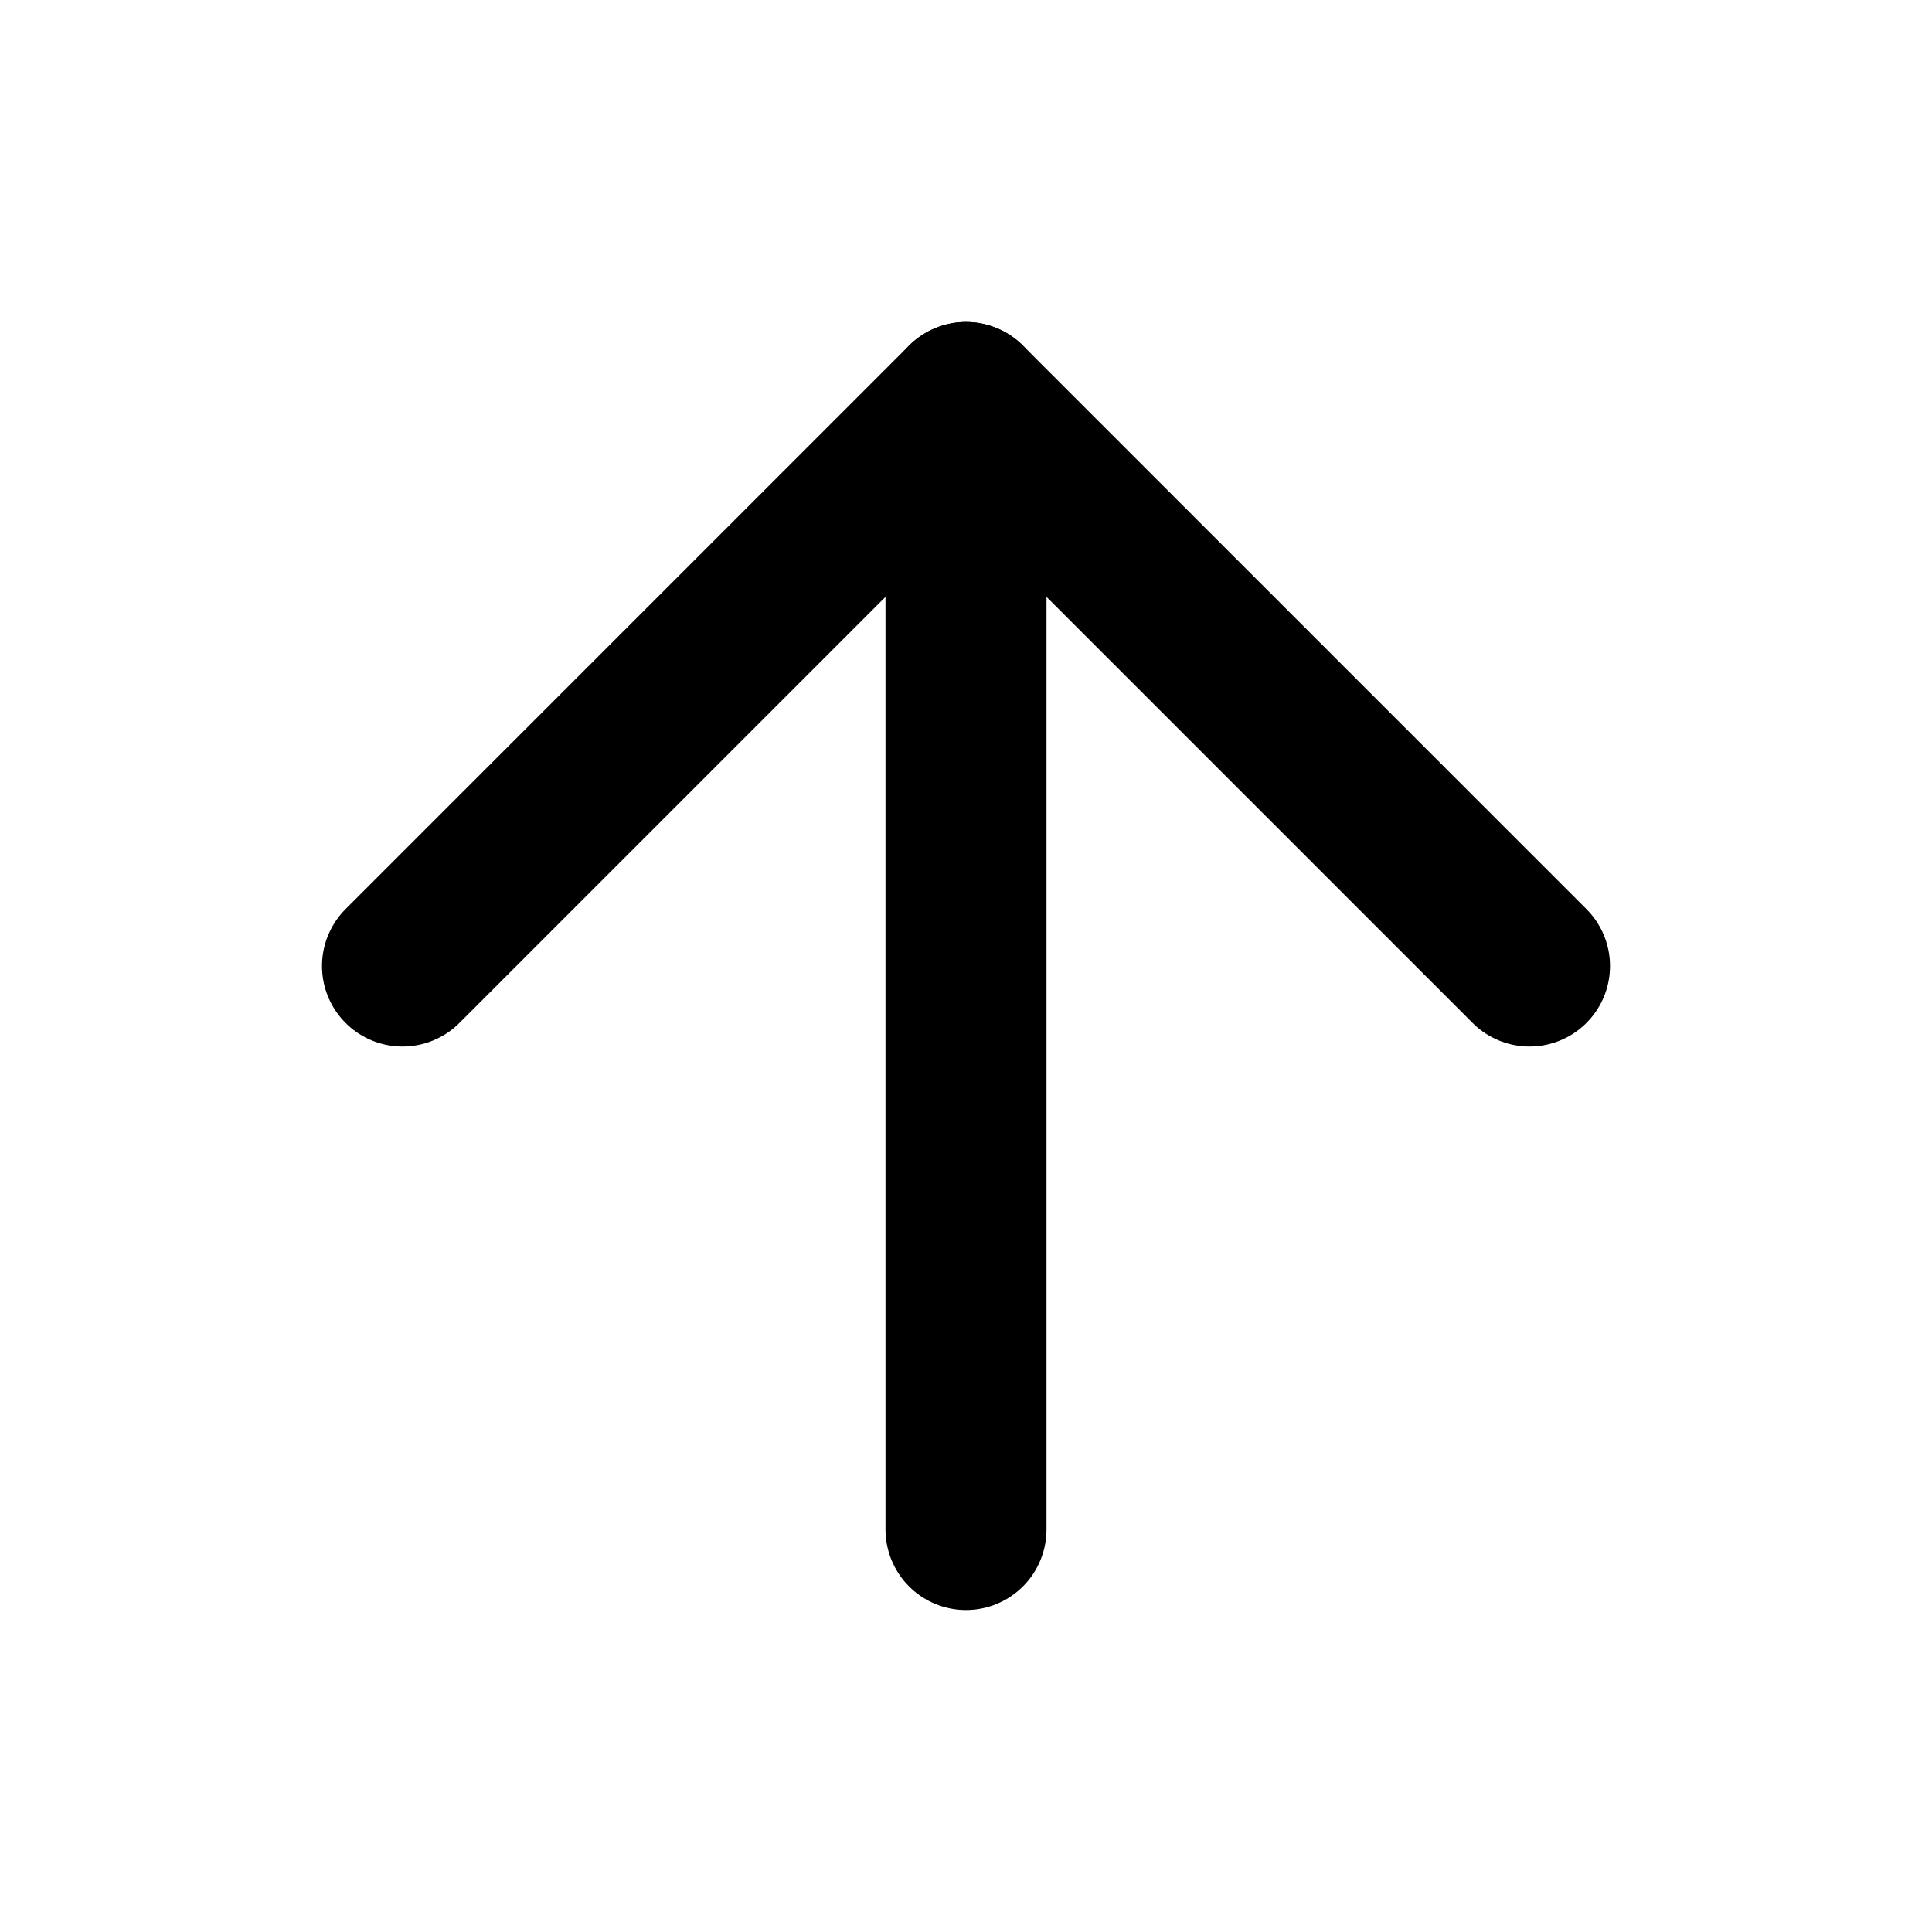
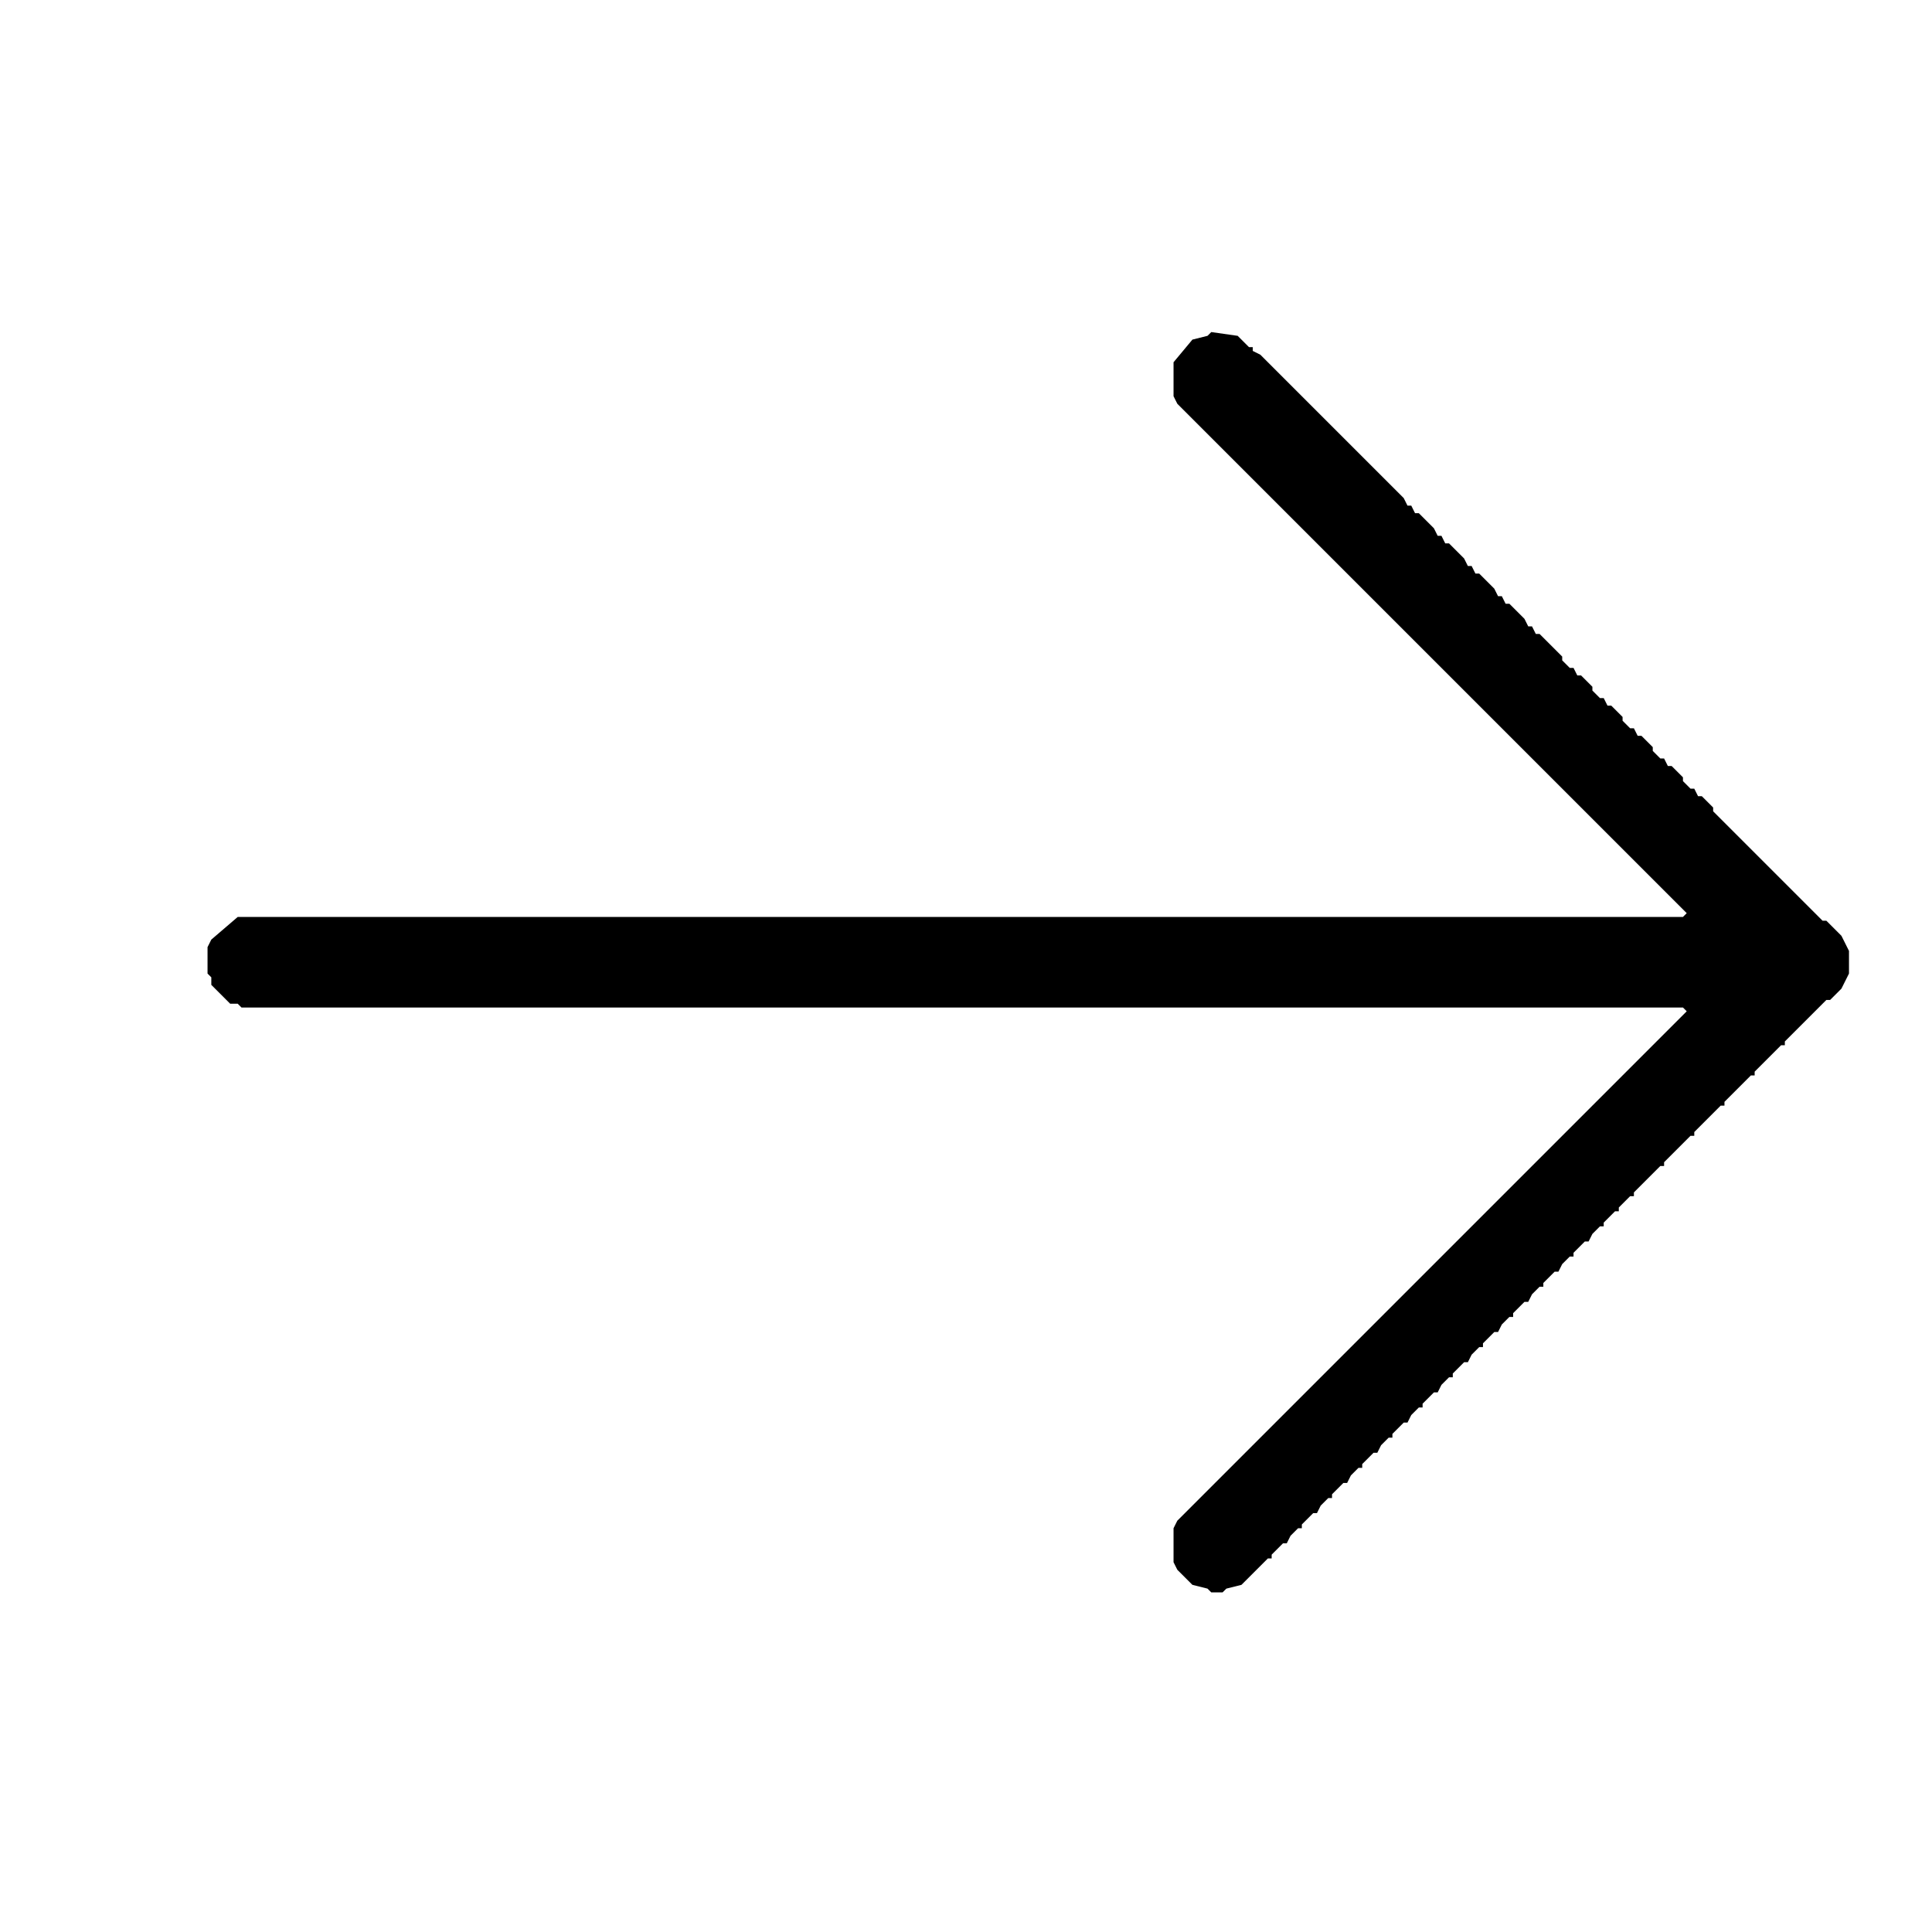
- <svg xmlns="http://www.w3.org/2000/svg" viewBox="0 0 24 24" fill="none">
-   <path stroke="#000000" stroke-width="2" stroke-linecap="round" stroke-linejoin="round" d="M12 19V5" />
-   <path stroke="#000000" stroke-width="2" stroke-linecap="round" stroke-linejoin="round" d="m5 12 7-7 7 7" />
+ <svg xmlns="http://www.w3.org/2000/svg" width="512" height="512" viewBox="0 0 512 512" fill="#000000" shape-rendering="geometricPrecision">
+   <path fill-rule="evenodd" clip-rule="evenodd" d="M 321 88 L 320 89 L 316 90 L 311 96 L 311 105 L 312 107 L 447 242 L 446 243 L 63 243 L 56 249 L 55 251 L 55 258 L 56 259 L 56 261 L 61 266 L 63 266 L 64 267 L 446 267 L 447 268 L 312 403 L 311 405 L 311 414 L 312 416 L 316 420 L 320 421 L 321 422 L 324 422 L 325 421 L 329 420 L 336 413 L 337 413 L 337 412 L 340 409 L 341 409 L 342 407 L 344 405 L 345 405 L 345 404 L 348 401 L 349 401 L 350 399 L 352 397 L 353 397 L 353 396 L 356 393 L 357 393 L 358 391 L 360 389 L 361 389 L 361 388 L 364 385 L 365 385 L 366 383 L 368 381 L 369 381 L 369 380 L 372 377 L 373 377 L 374 375 L 376 373 L 377 373 L 377 372 L 380 369 L 381 369 L 382 367 L 384 365 L 385 365 L 385 364 L 388 361 L 389 361 L 390 359 L 392 357 L 393 357 L 393 356 L 396 353 L 397 353 L 398 351 L 400 349 L 401 349 L 401 348 L 404 345 L 405 345 L 406 343 L 408 341 L 409 341 L 409 340 L 412 337 L 413 337 L 414 335 L 416 333 L 417 333 L 417 332 L 420 329 L 421 329 L 422 327 L 424 325 L 425 325 L 425 324 L 428 321 L 429 321 L 429 320 L 432 317 L 433 317 L 433 316 L 440 309 L 441 309 L 441 308 L 448 301 L 449 301 L 449 300 L 456 293 L 457 293 L 457 292 L 464 285 L 465 285 L 465 284 L 472 277 L 473 277 L 473 276 L 484 265 L 485 265 L 488 262 L 490 258 L 490 252 L 488 248 L 484 244 L 483 244 L 454 215 L 454 214 L 451 211 L 450 211 L 449 209 L 448 209 L 446 207 L 446 206 L 443 203 L 442 203 L 441 201 L 440 201 L 438 199 L 438 198 L 435 195 L 434 195 L 433 193 L 432 193 L 430 191 L 430 190 L 427 187 L 426 187 L 425 185 L 424 185 L 422 183 L 422 182 L 419 179 L 418 179 L 417 177 L 416 177 L 414 175 L 414 174 L 408 168 L 407 168 L 406 166 L 405 166 L 404 164 L 400 160 L 399 160 L 398 158 L 397 158 L 396 156 L 392 152 L 391 152 L 390 150 L 389 150 L 388 148 L 384 144 L 383 144 L 382 142 L 381 142 L 380 140 L 376 136 L 375 136 L 374 134 L 373 134 L 372 132 L 334 94 L 332 93 L 332 92 L 331 92 L 328 89 Z" />
</svg>
